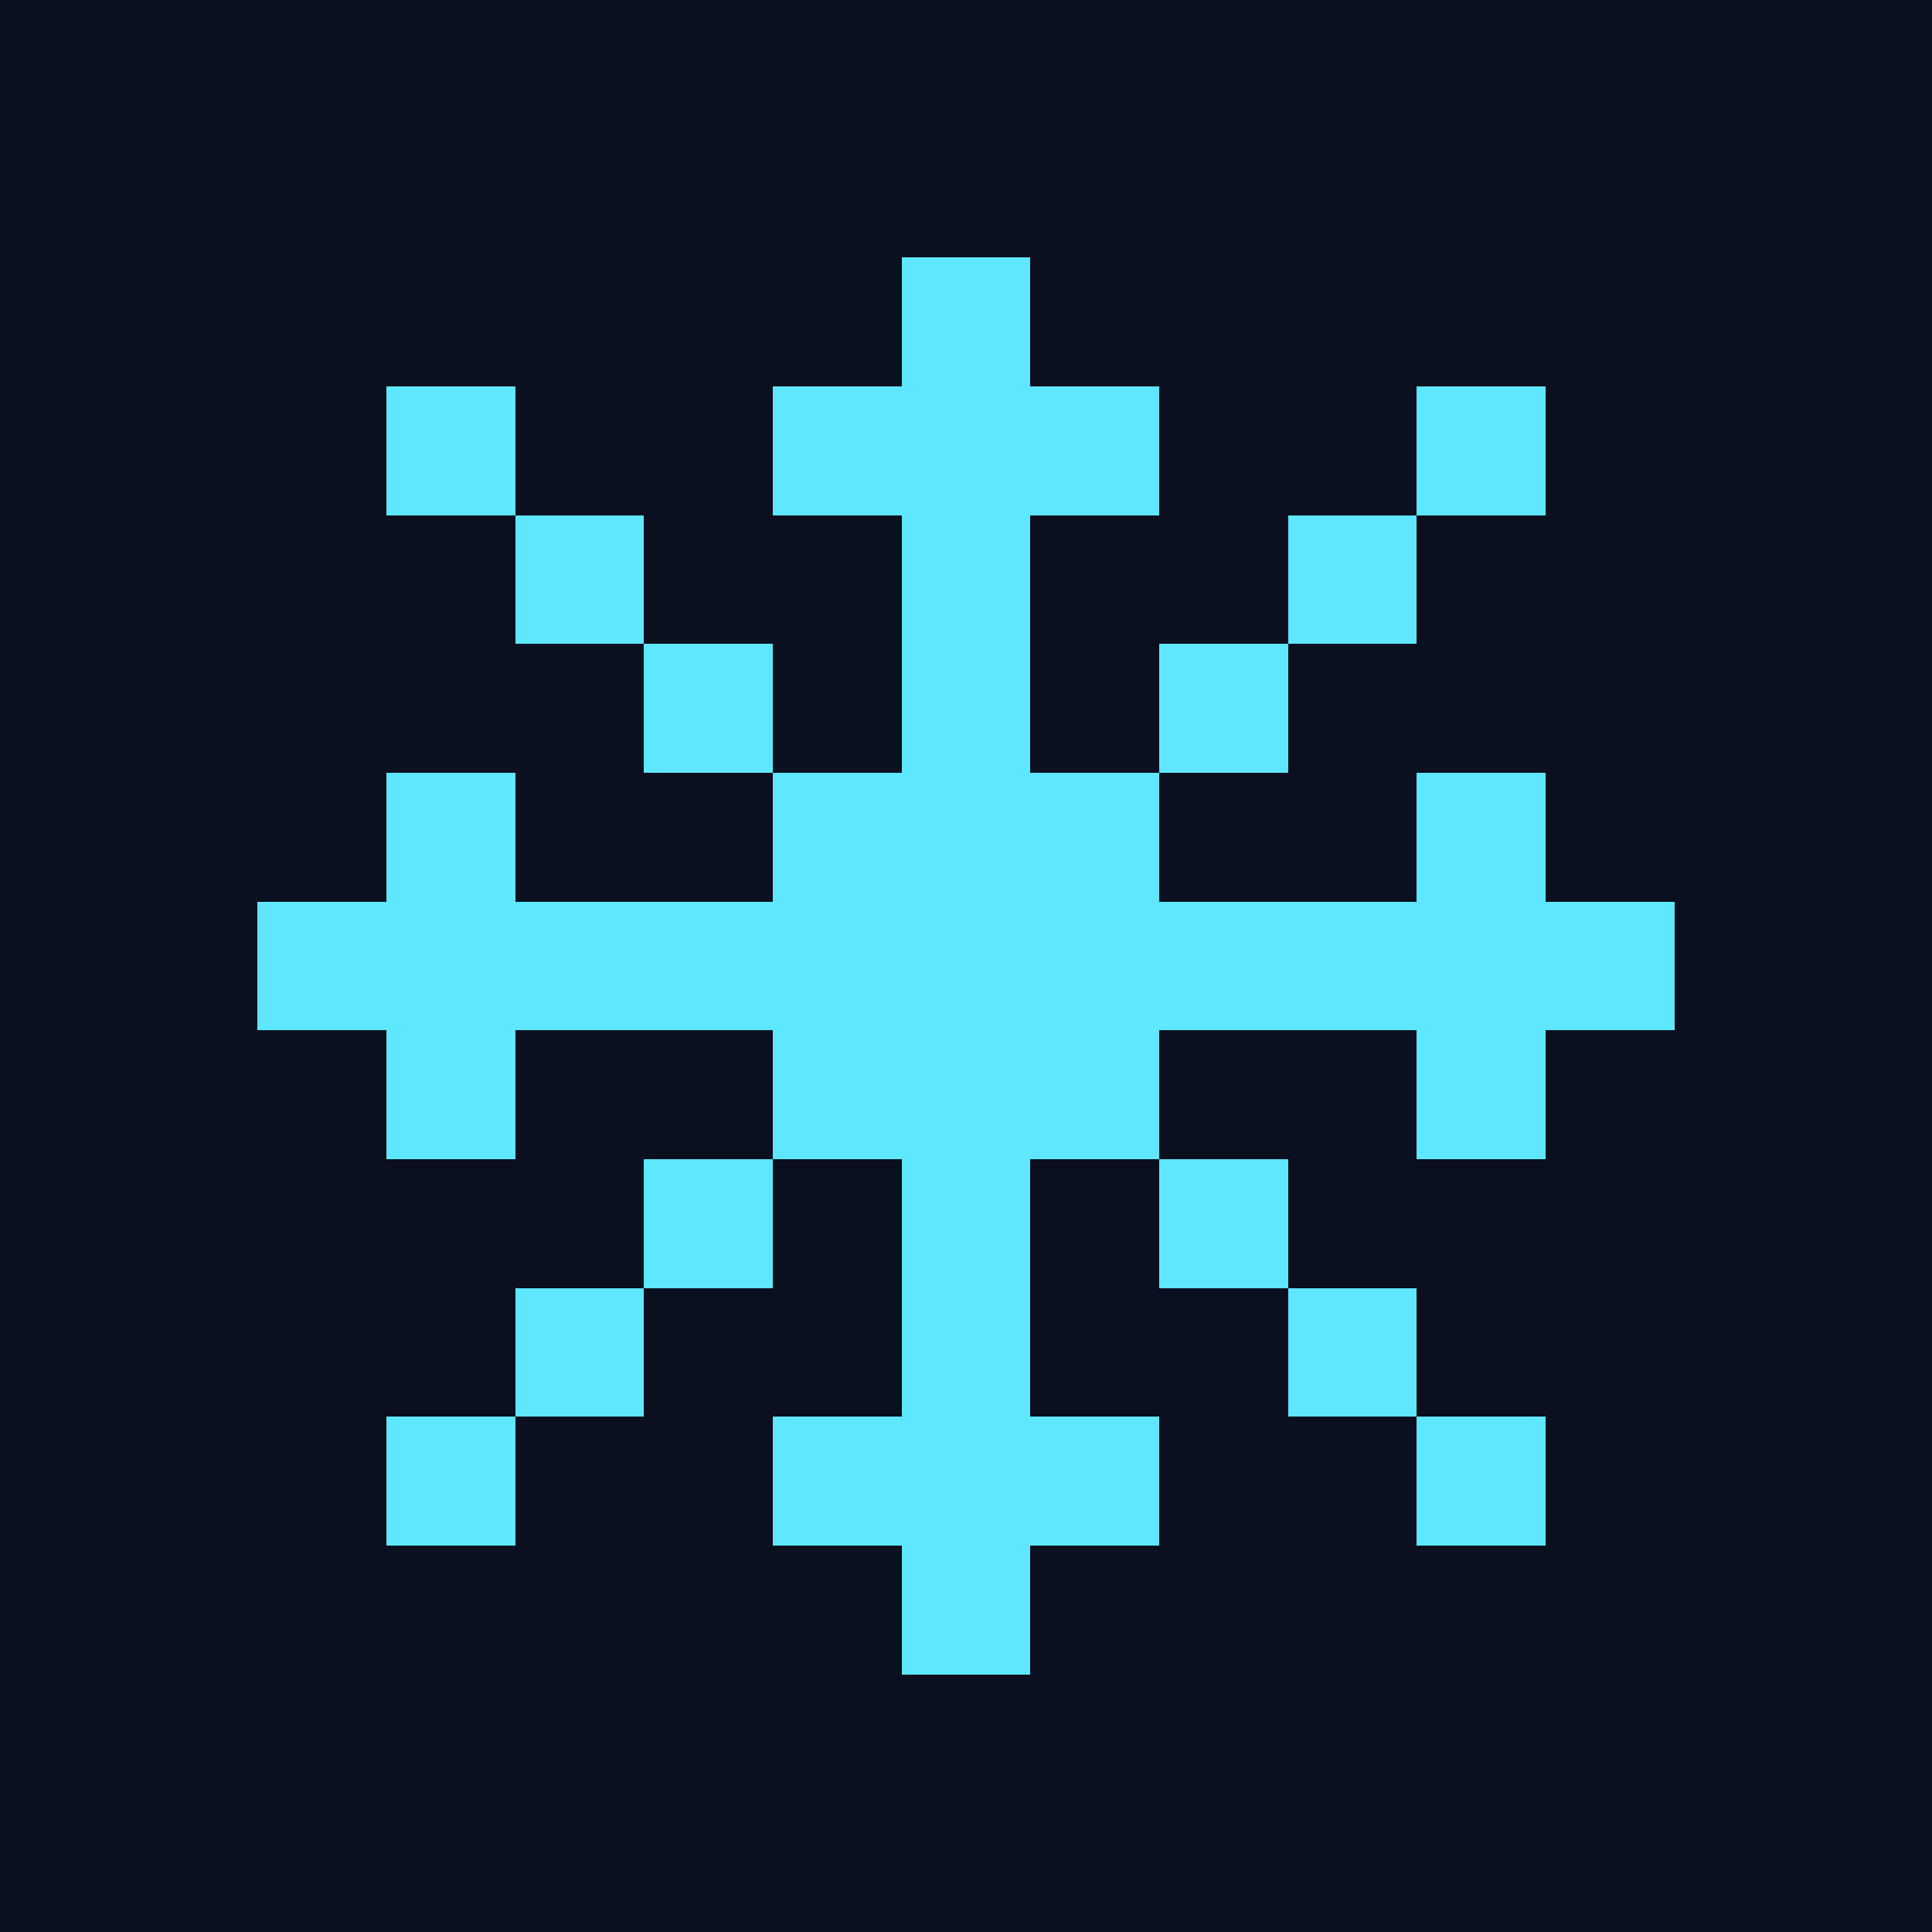
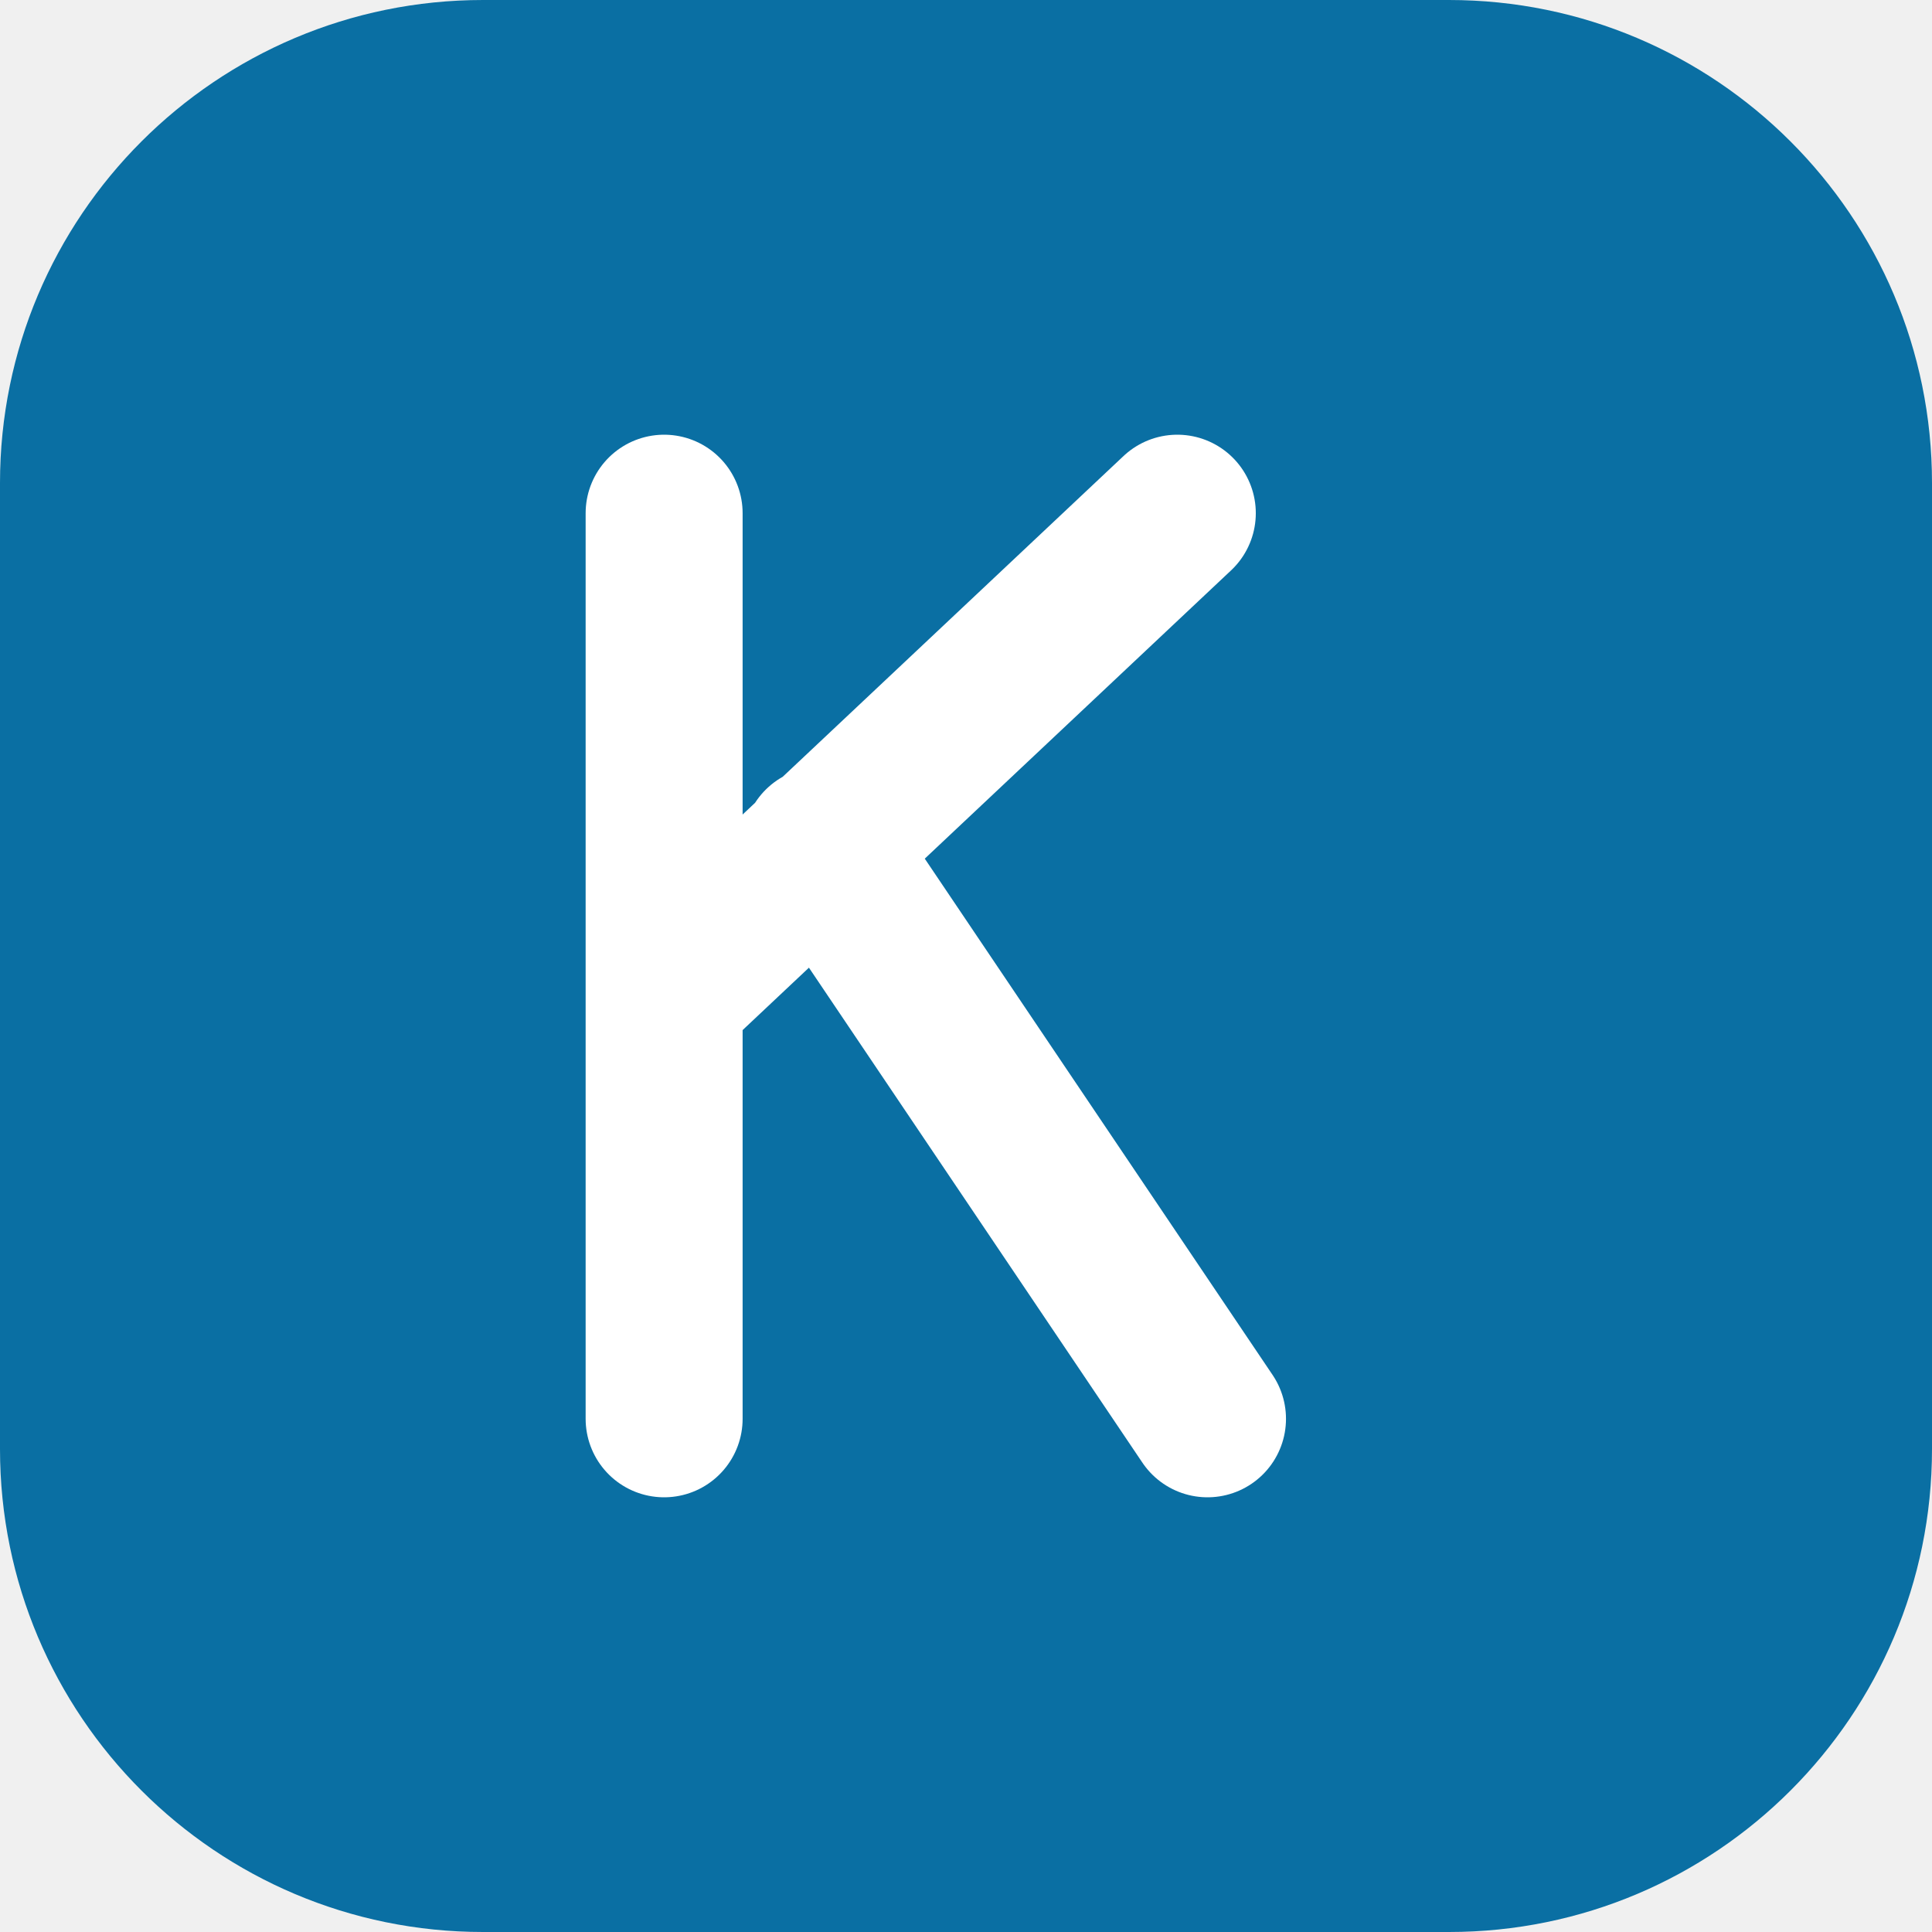
- <svg xmlns="http://www.w3.org/2000/svg" viewBox="0 0 15 15" shape-rendering="crispEdges">
-   <rect width="15" height="15" fill="#0b1020" />
-   <g fill="#5ee7ff">
-     <rect x="7" y="2" width="1" height="1" />
-     <rect x="3" y="3" width="1" height="1" />
-     <rect x="6" y="3" width="1" height="1" />
-     <rect x="7" y="3" width="1" height="1" />
-     <rect x="8" y="3" width="1" height="1" />
-     <rect x="11" y="3" width="1" height="1" />
-     <rect x="4" y="4" width="1" height="1" />
-     <rect x="7" y="4" width="1" height="1" />
-     <rect x="10" y="4" width="1" height="1" />
-     <rect x="5" y="5" width="1" height="1" />
-     <rect x="7" y="5" width="1" height="1" />
-     <rect x="9" y="5" width="1" height="1" />
-     <rect x="3" y="6" width="1" height="1" />
-     <rect x="6" y="6" width="1" height="1" />
-     <rect x="7" y="6" width="1" height="1" />
-     <rect x="8" y="6" width="1" height="1" />
-     <rect x="11" y="6" width="1" height="1" />
-     <rect x="2" y="7" width="1" height="1" />
-     <rect x="3" y="7" width="1" height="1" />
-     <rect x="4" y="7" width="1" height="1" />
-     <rect x="5" y="7" width="1" height="1" />
-     <rect x="6" y="7" width="1" height="1" />
-     <rect x="7" y="7" width="1" height="1" />
-     <rect x="8" y="7" width="1" height="1" />
-     <rect x="9" y="7" width="1" height="1" />
-     <rect x="10" y="7" width="1" height="1" />
-     <rect x="11" y="7" width="1" height="1" />
-     <rect x="12" y="7" width="1" height="1" />
-     <rect x="3" y="8" width="1" height="1" />
-     <rect x="6" y="8" width="1" height="1" />
-     <rect x="7" y="8" width="1" height="1" />
-     <rect x="8" y="8" width="1" height="1" />
-     <rect x="11" y="8" width="1" height="1" />
-     <rect x="5" y="9" width="1" height="1" />
-     <rect x="7" y="9" width="1" height="1" />
-     <rect x="9" y="9" width="1" height="1" />
-     <rect x="4" y="10" width="1" height="1" />
-     <rect x="7" y="10" width="1" height="1" />
-     <rect x="10" y="10" width="1" height="1" />
-     <rect x="3" y="11" width="1" height="1" />
-     <rect x="6" y="11" width="1" height="1" />
-     <rect x="7" y="11" width="1" height="1" />
-     <rect x="8" y="11" width="1" height="1" />
-     <rect x="11" y="11" width="1" height="1" />
-     <rect x="7" y="12" width="1" height="1" />
-   </g>
+ <svg xmlns="http://www.w3.org/2000/svg" viewBox="0 0 32 32">
+   <rect width="32" height="32" rx="8" fill="#0a6fa3" />
+   <path d="M11 8.5v15M11 16.5l8.5-8M13.6 14l6.4 9.5" fill="none" stroke="#fff" stroke-width="2.6" stroke-linecap="round" stroke-linejoin="round" />
</svg>
